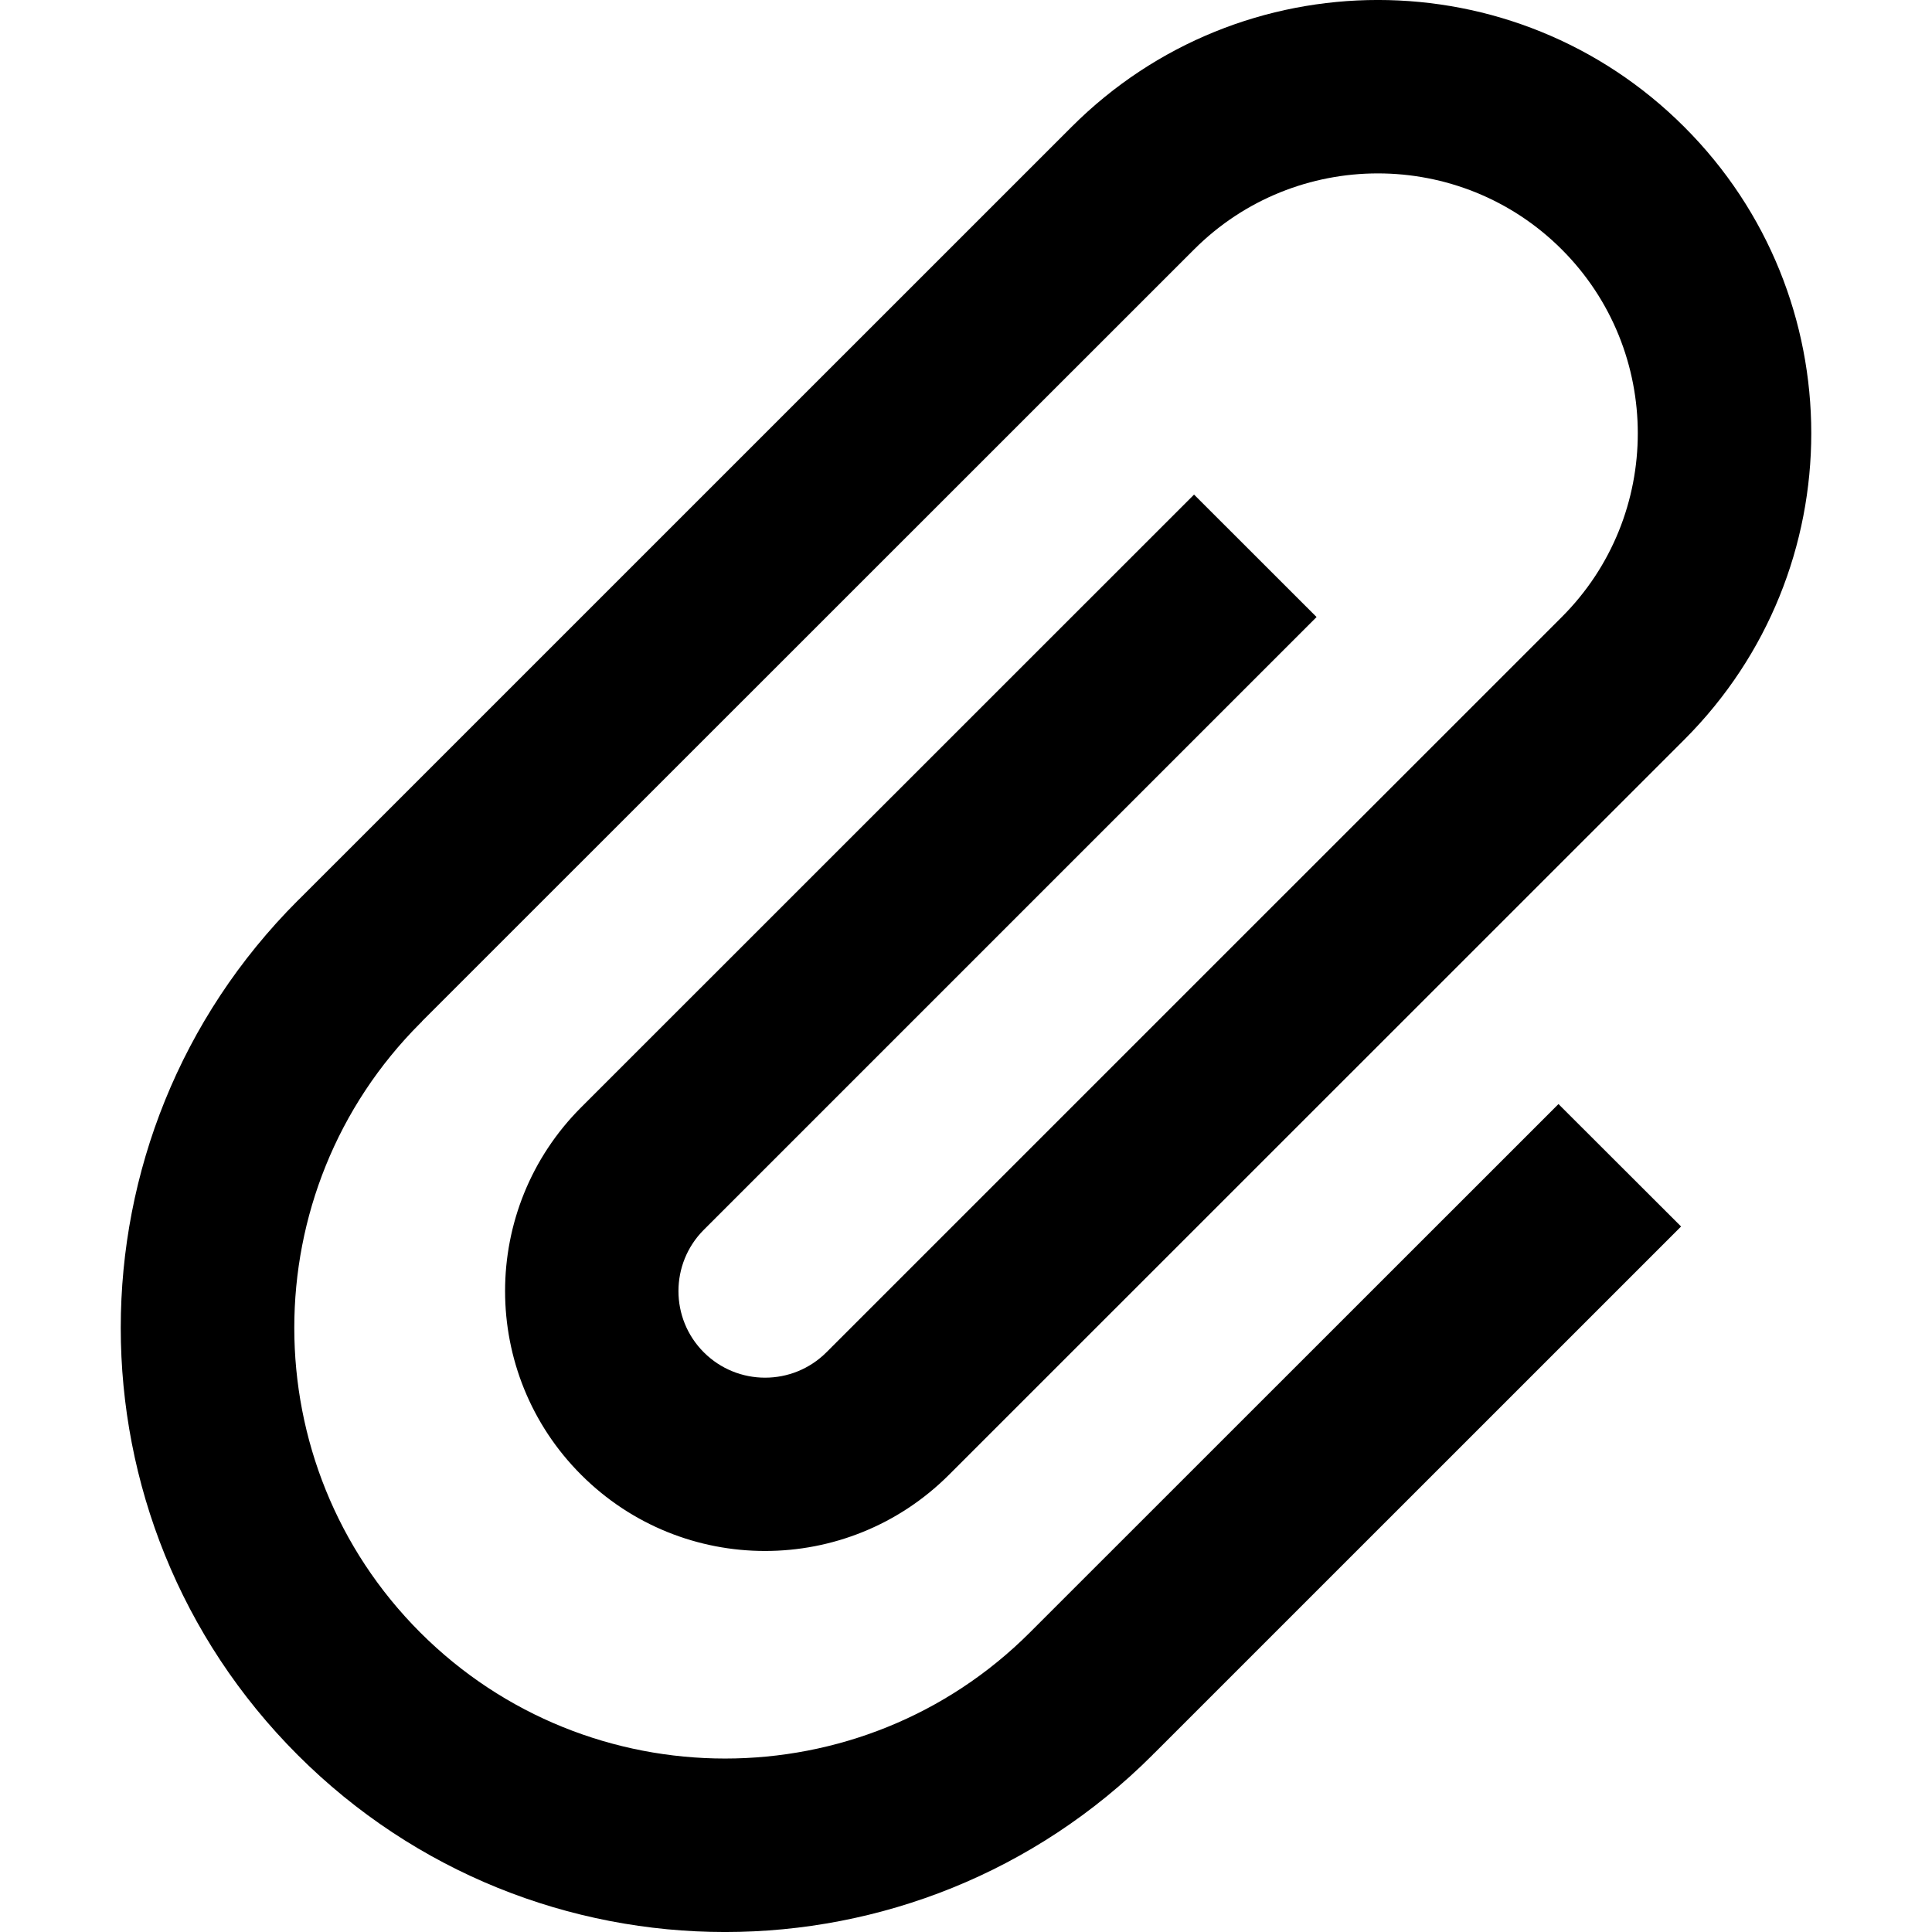
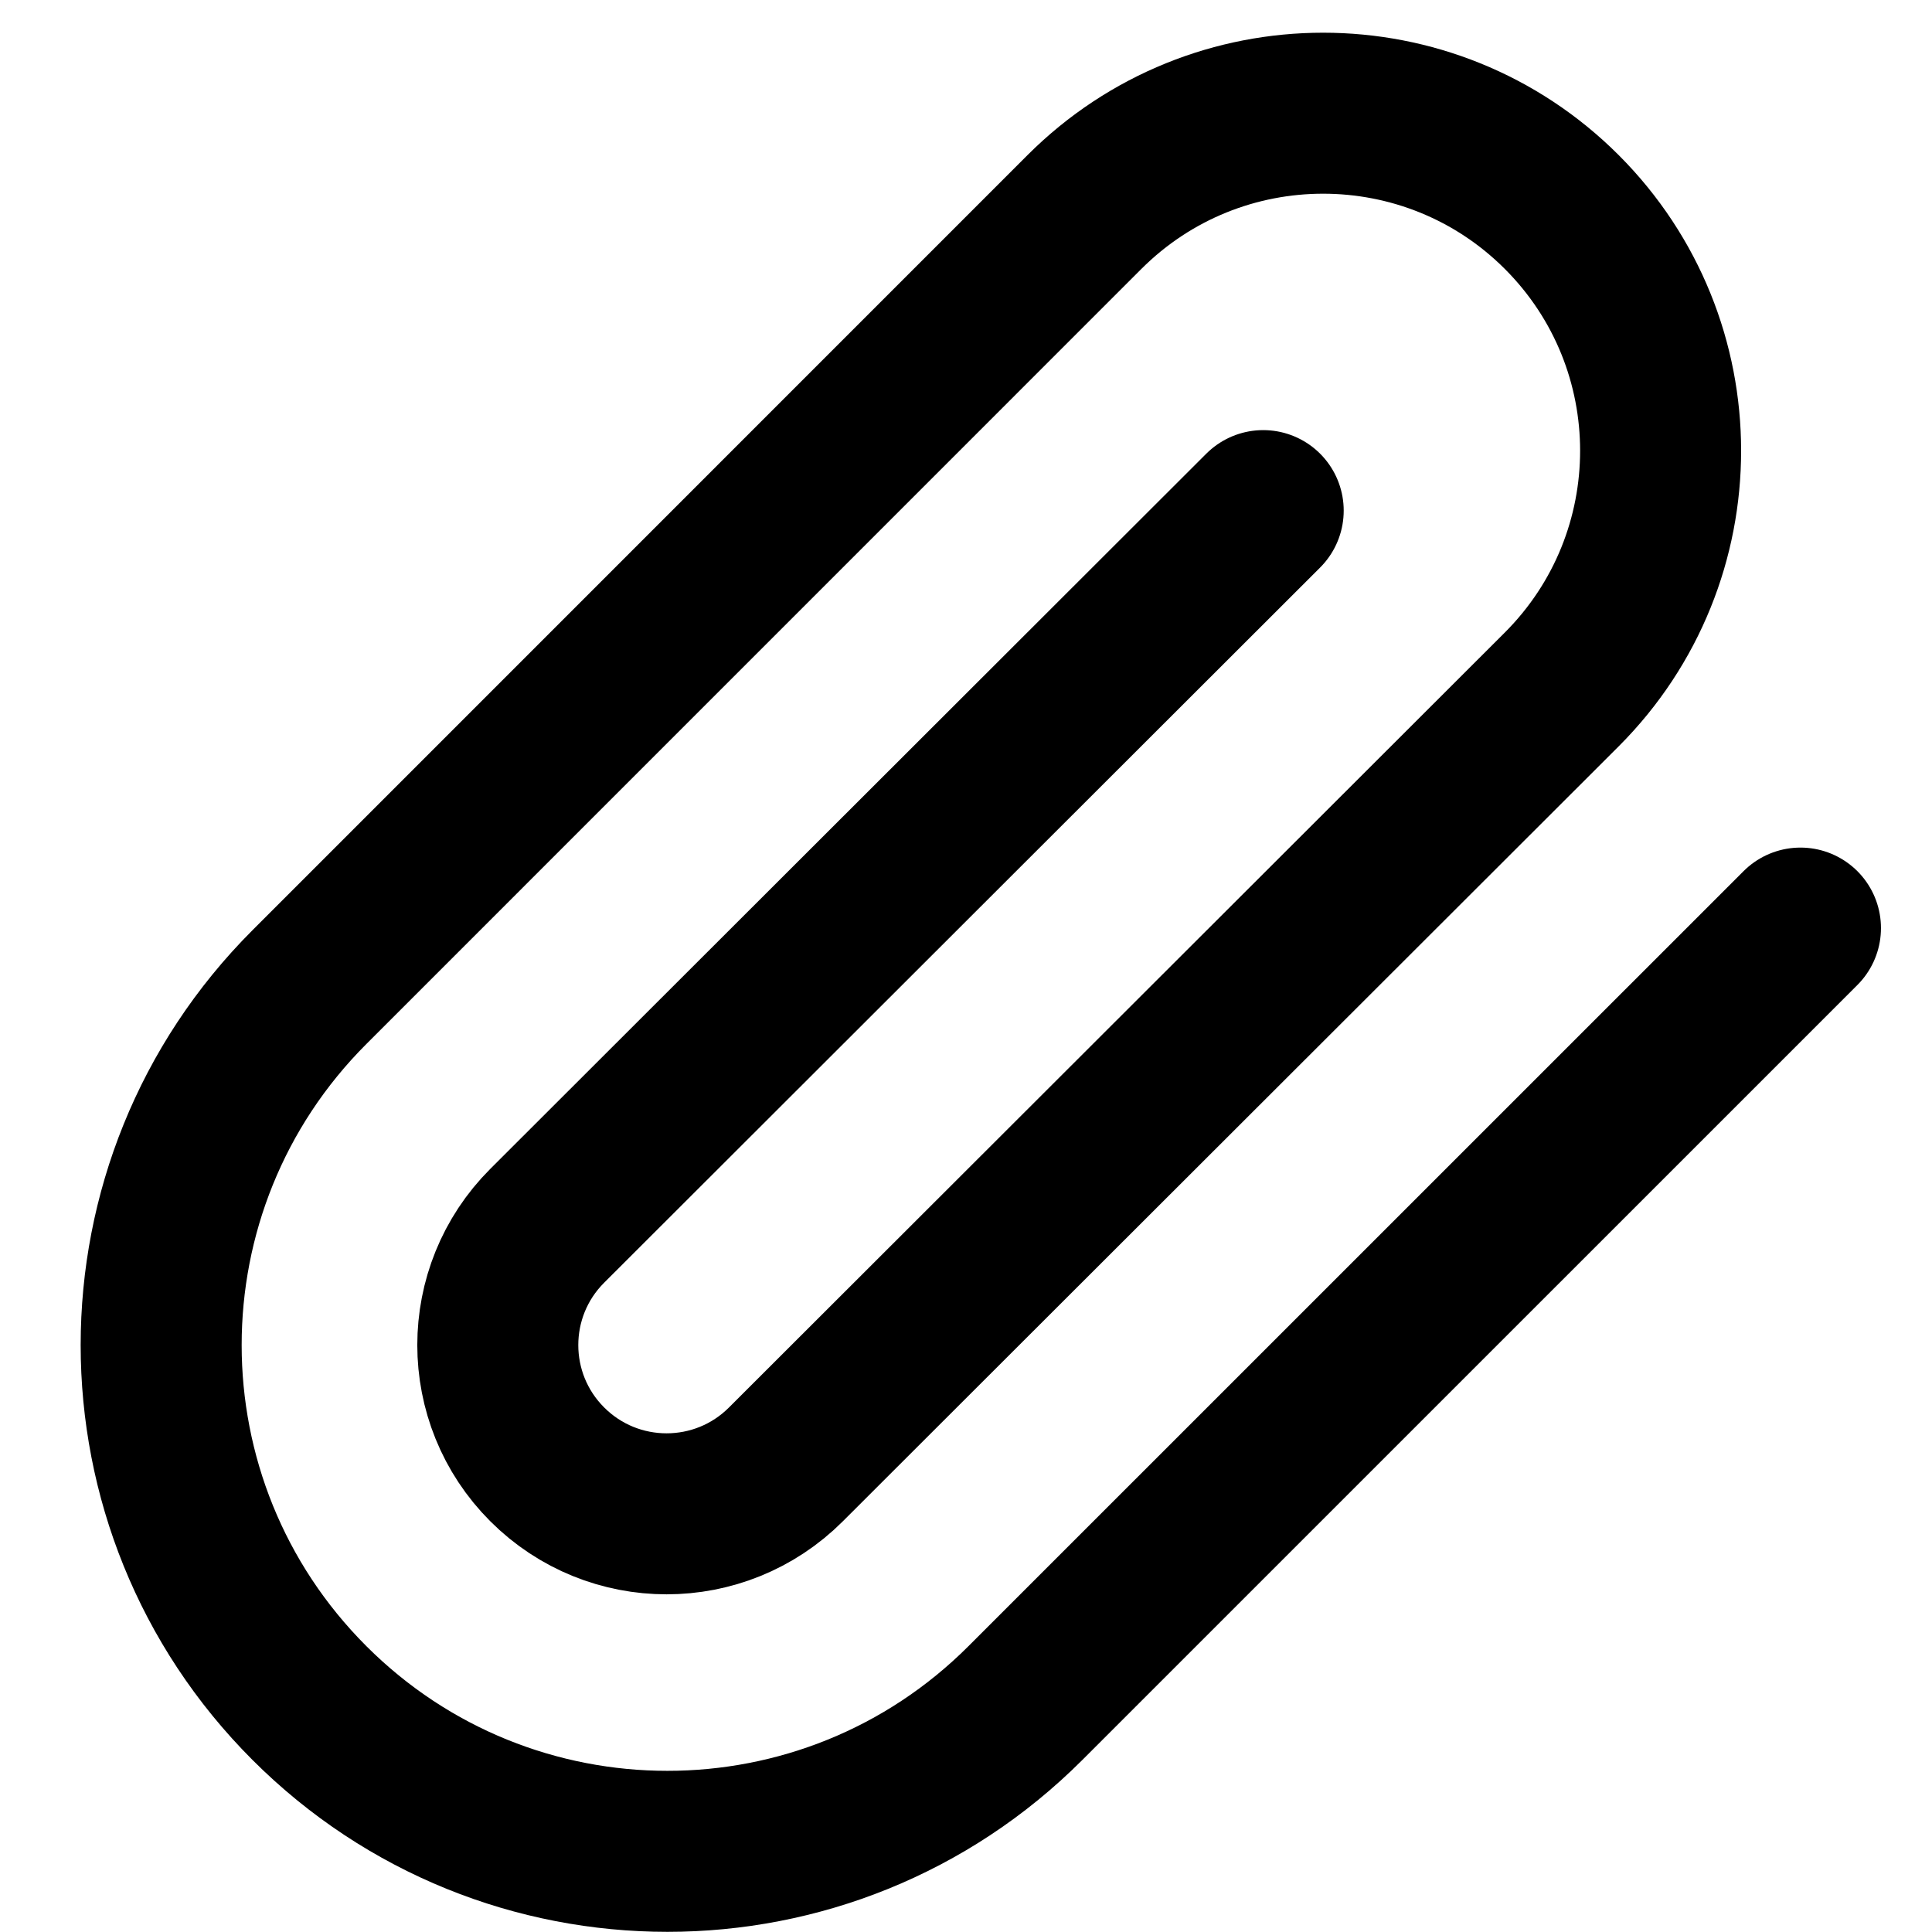
- <svg xmlns="http://www.w3.org/2000/svg" width="24px" height="24px" viewBox="0 0 24 24" version="1.1">
-   <defs />
-   <g id="Icons" stroke="none" stroke-width="1">
-     <g id="attach">
-       <path d="M16.355,7.665 L14.833,6.144 L7.22,13.755 C5.959,15.015 5.959,17.061 7.22,18.321 C8.481,19.582 10.526,19.582 11.788,18.321 L20.923,9.188 C23.026,7.086 23.026,3.678 20.923,1.577 C18.821,-0.526 15.413,-0.526 13.311,1.577 L3.72,11.167 C3.713,11.174 3.705,11.18 3.699,11.187 C0.767,14.119 0.767,18.871 3.699,21.802 C6.63,24.733 11.383,24.733 14.316,21.802 C14.322,21.795 14.328,21.788 14.335,21.781 L14.336,21.782 L20.883,15.236 L19.36,13.715 L12.813,20.26 C12.806,20.266 12.8,20.273 12.793,20.28 C10.705,22.367 7.309,22.367 5.221,20.28 C3.134,18.193 3.134,14.797 5.221,12.71 C5.228,12.703 5.235,12.696 5.242,12.69 L5.241,12.688 L14.833,3.099 C16.092,1.839 18.141,1.839 19.401,3.099 C20.66,4.358 20.66,6.407 19.401,7.665 L10.266,16.799 C9.845,17.219 9.163,17.219 8.743,16.799 C8.323,16.38 8.323,15.697 8.743,15.277 L16.355,7.665 L16.355,7.665 Z" />
-     </g>
+ <svg xmlns="http://www.w3.org/2000/svg" width="24" height="24" viewBox="0 0 24 24">
+   <g class="icon-stroke" fill="none" fill-rule="evenodd" stroke-linecap="round" stroke="#000000" stroke-width="2" stroke-linejoin="round" transform="translate(2, 1)">
+     <path d="M20.366,10.529 L10.738,20.156 C8.282,22.612 4.3,22.612 1.844,20.156 C-0.612,17.7 -0.612,13.718 1.844,11.262 L11.471,1.634 C13.109,-0.003 15.764,-0.003 17.401,1.634 C19.038,3.272 19.038,5.926 17.401,7.564 L7.763,17.191 C6.944,18.01 5.617,18.01 4.798,17.191 C3.979,16.373 3.979,15.045 4.798,14.227 L13.692,5.343" />
  </g>
</svg>
